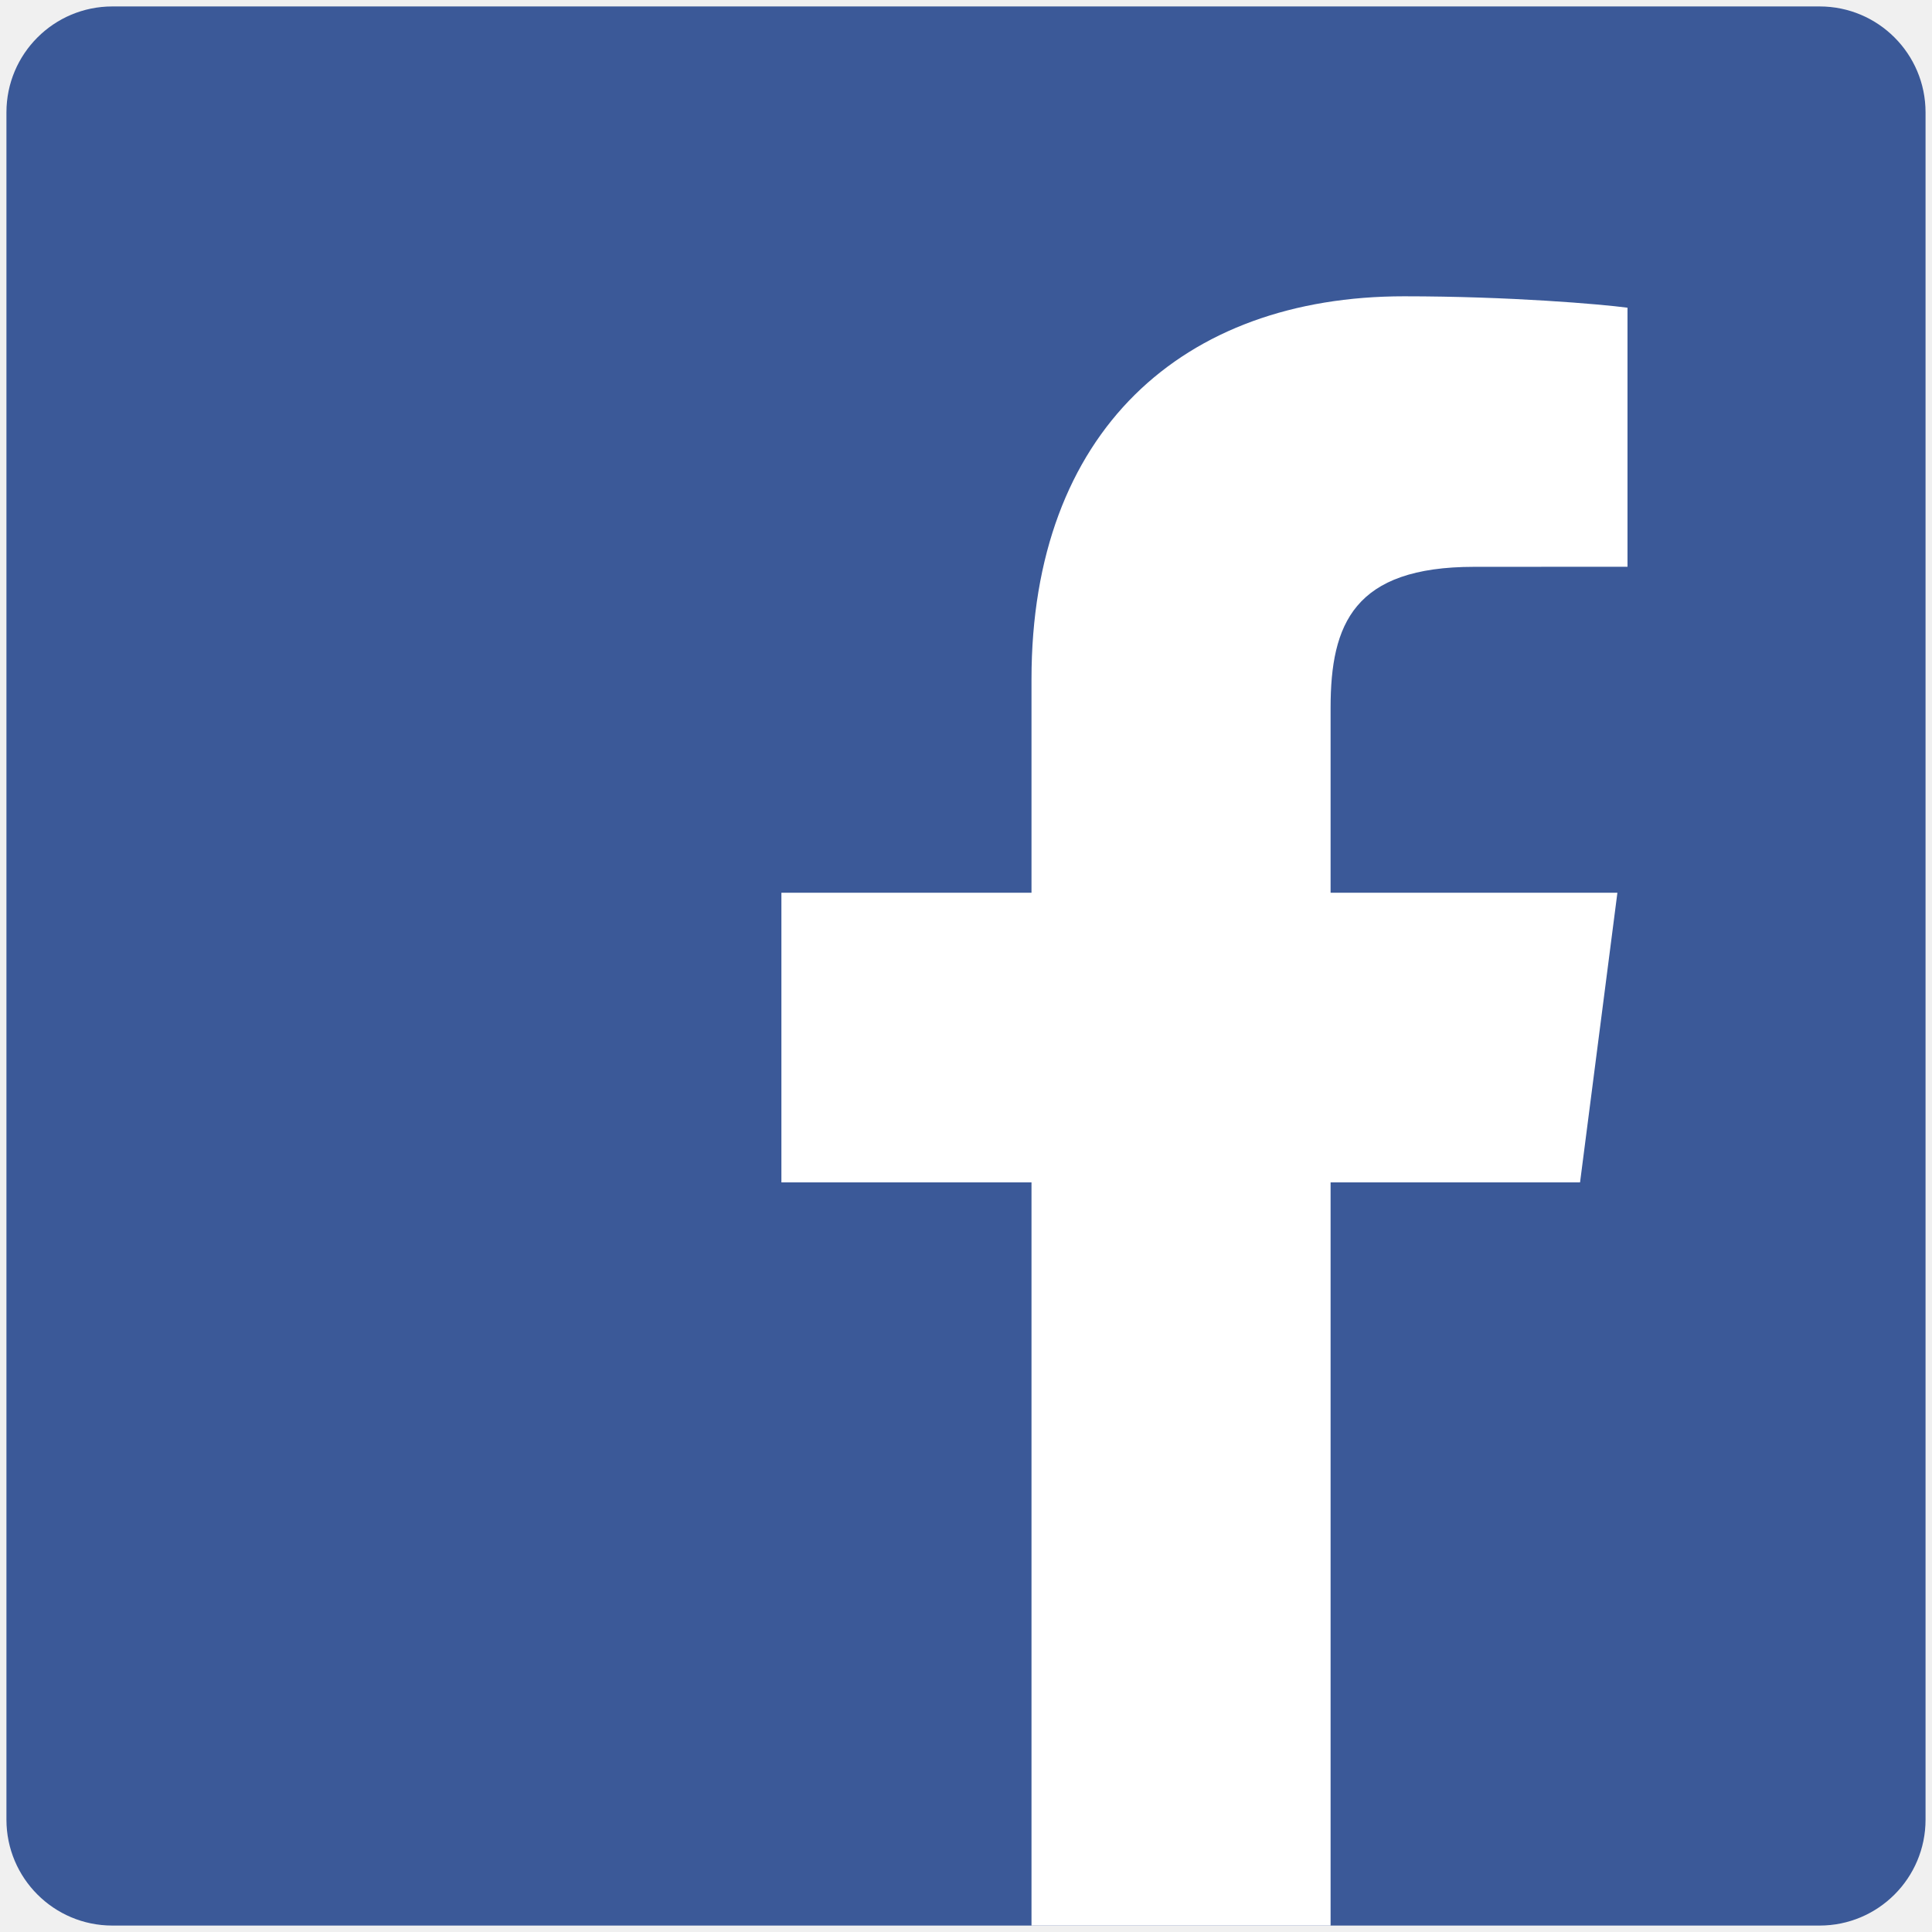
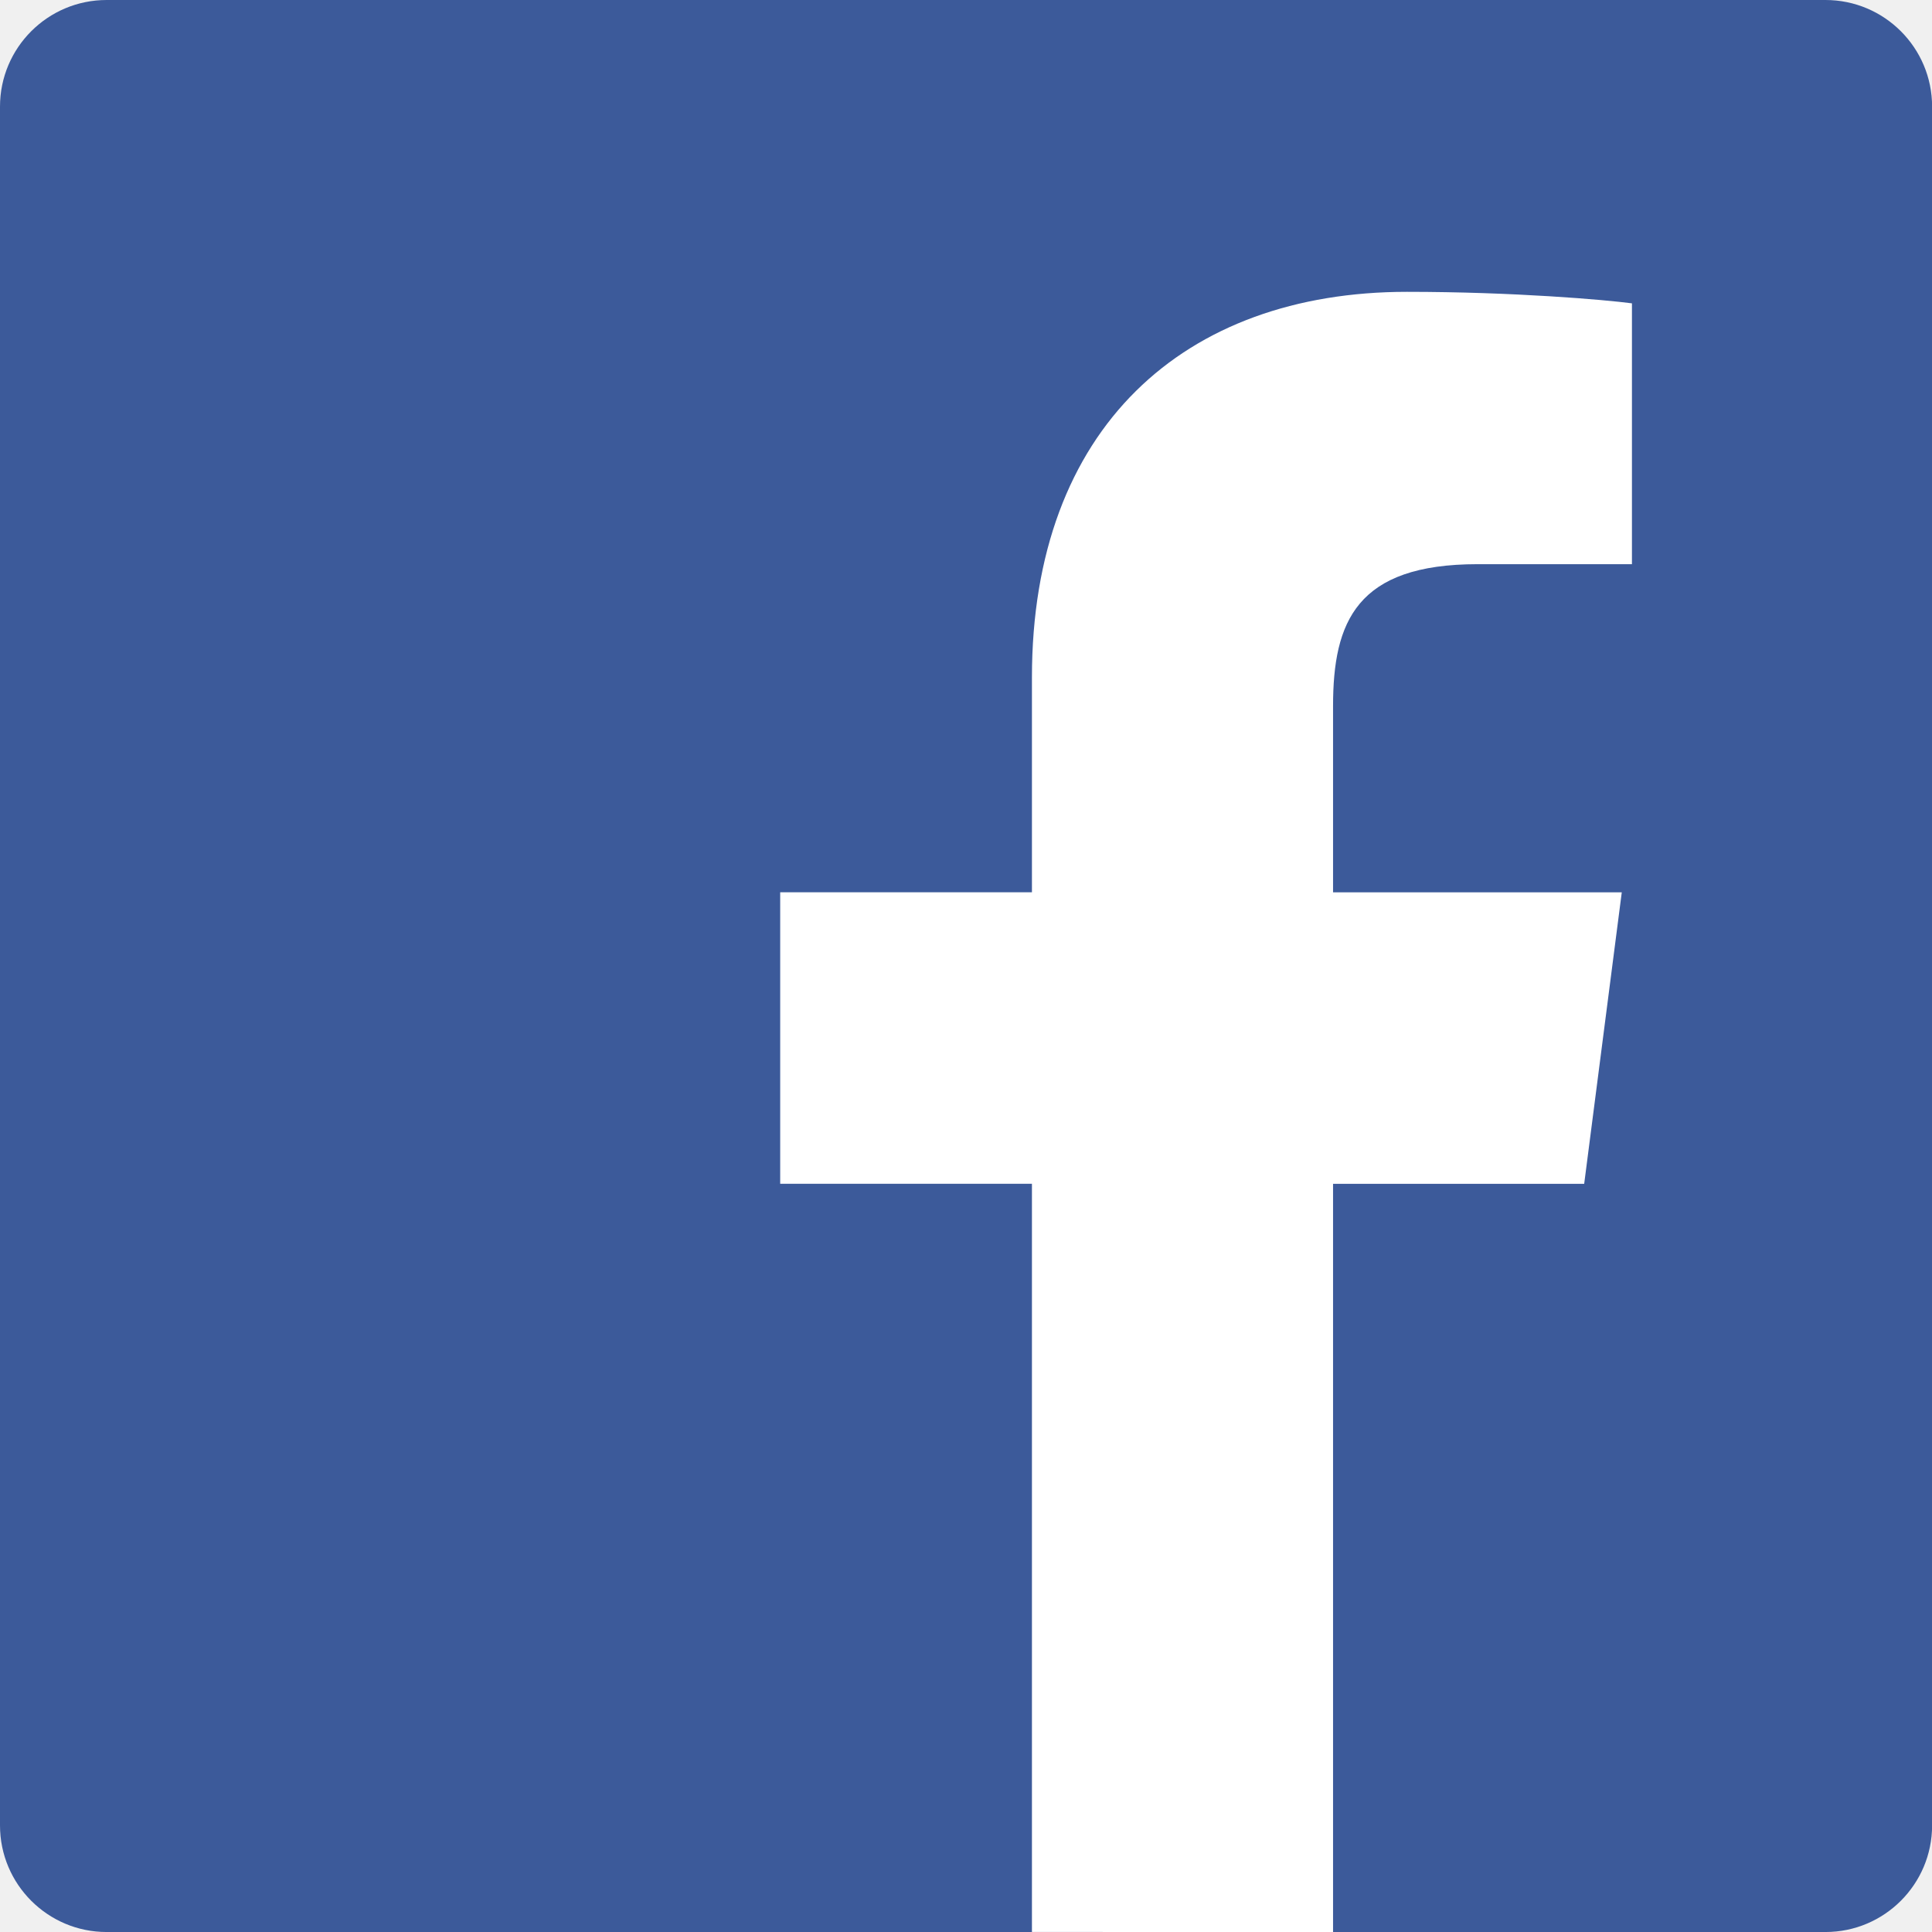
- <svg xmlns="http://www.w3.org/2000/svg" version="1.1" id="svg4730" viewBox="0 0 300 300.002" height="300.002" width="300">
-   <defs id="defs4732">
-     <clipPath clipPathUnits="userSpaceOnUse" id="clipPath4674">
-       <path d="M 0,500 1024,500 1024,0 0,0 0,500 Z" id="path4676" />
+ <svg xmlns="http://www.w3.org/2000/svg" id="Layer_1" data-name="Layer 1" viewBox="0 0 1007.34 1007.34">
+   <defs>
+     <style>.cls-1{fill:none;}.cls-2{clip-path:url(#clip-path);}.cls-3{fill:#3c5a9a;}.cls-4{fill:#fff;}</style>
+     <clipPath id="clip-path" transform="translate(-9.21 -10.1)">
+       <rect class="cls-1" x="-457.12" y="-414.71" width="3864.89" height="1887.16" />
    </clipPath>
  </defs>
-   <g transform="translate(-33.46629,-429.4808)" id="layer1">
-     <g transform="matrix(1.116552,0,0,-1.116552,-103.4874,863.0864)" id="g4670">
-       <g id="g4672" clip-path="url(#clipPath4674)">
-         <g id="g4678" transform="translate(375.7163,120.5527)">
-           <path d="m 0,0 c 8.134,0 14.73,6.596 14.73,14.73 l 0,237.434 c 0,8.137 -6.596,14.731 -14.73,14.731 l -237.433,0 c -8.137,0 -14.73,-6.594 -14.73,-14.731 l 0,-237.434 c 0,-8.134 6.593,-14.73 14.73,-14.73 L 0,0 Z" style="fill:#3b5998;fill-opacity:1;fill-rule:nonzero;stroke:none" id="path4680" />
-         </g>
-         <g id="g4682" transform="translate(307.7046,120.5527)">
-           <path d="m 0,0 0,103.355 34.693,0 5.194,40.28 -39.887,0 0,25.717 c 0,11.662 3.238,19.609 19.962,19.609 l 21.33,0.01 0,36.026 c -3.69,0.49 -16.351,1.587 -31.081,1.587 -30.753,0 -51.806,-18.771 -51.806,-53.244 l 0,-29.705 -34.781,0 0,-40.28 34.781,0 L -41.595,0 0,0 Z" style="fill:#ffffff;fill-opacity:1;fill-rule:nonzero;stroke:none" id="path4684" />
+   <g id="layer1">
+     <g id="g4670">
+       <g class="cls-2">
+         <g id="g4672">
+           <g id="g4678">
+             <path id="path4680" class="cls-3" d="M961,1017.45a55.61,55.61,0,0,0,55.6-55.6V65.7A55.6,55.6,0,0,0,961,10.1H64.81A55.6,55.6,0,0,0,9.21,65.7V961.85a55.6,55.6,0,0,0,55.6,55.6Z" transform="translate(-9.21 -10.1)" />
+           </g>
+           <g id="g4682">
+             <path id="path4684" class="cls-4" d="M704.26,1017.45V627.35H835.2l19.6-152H704.26V378.26c0-44,12.22-74,75.34-74l80.5,0v-136c-13.92-1.85-61.71-6-117.31-6-116.07,0-195.53,70.85-195.53,201V475.32H416v152H547.26v390.1Z" transform="translate(-9.21 -10.1)" />
+           </g>
        </g>
      </g>
    </g>
  </g>
</svg>
